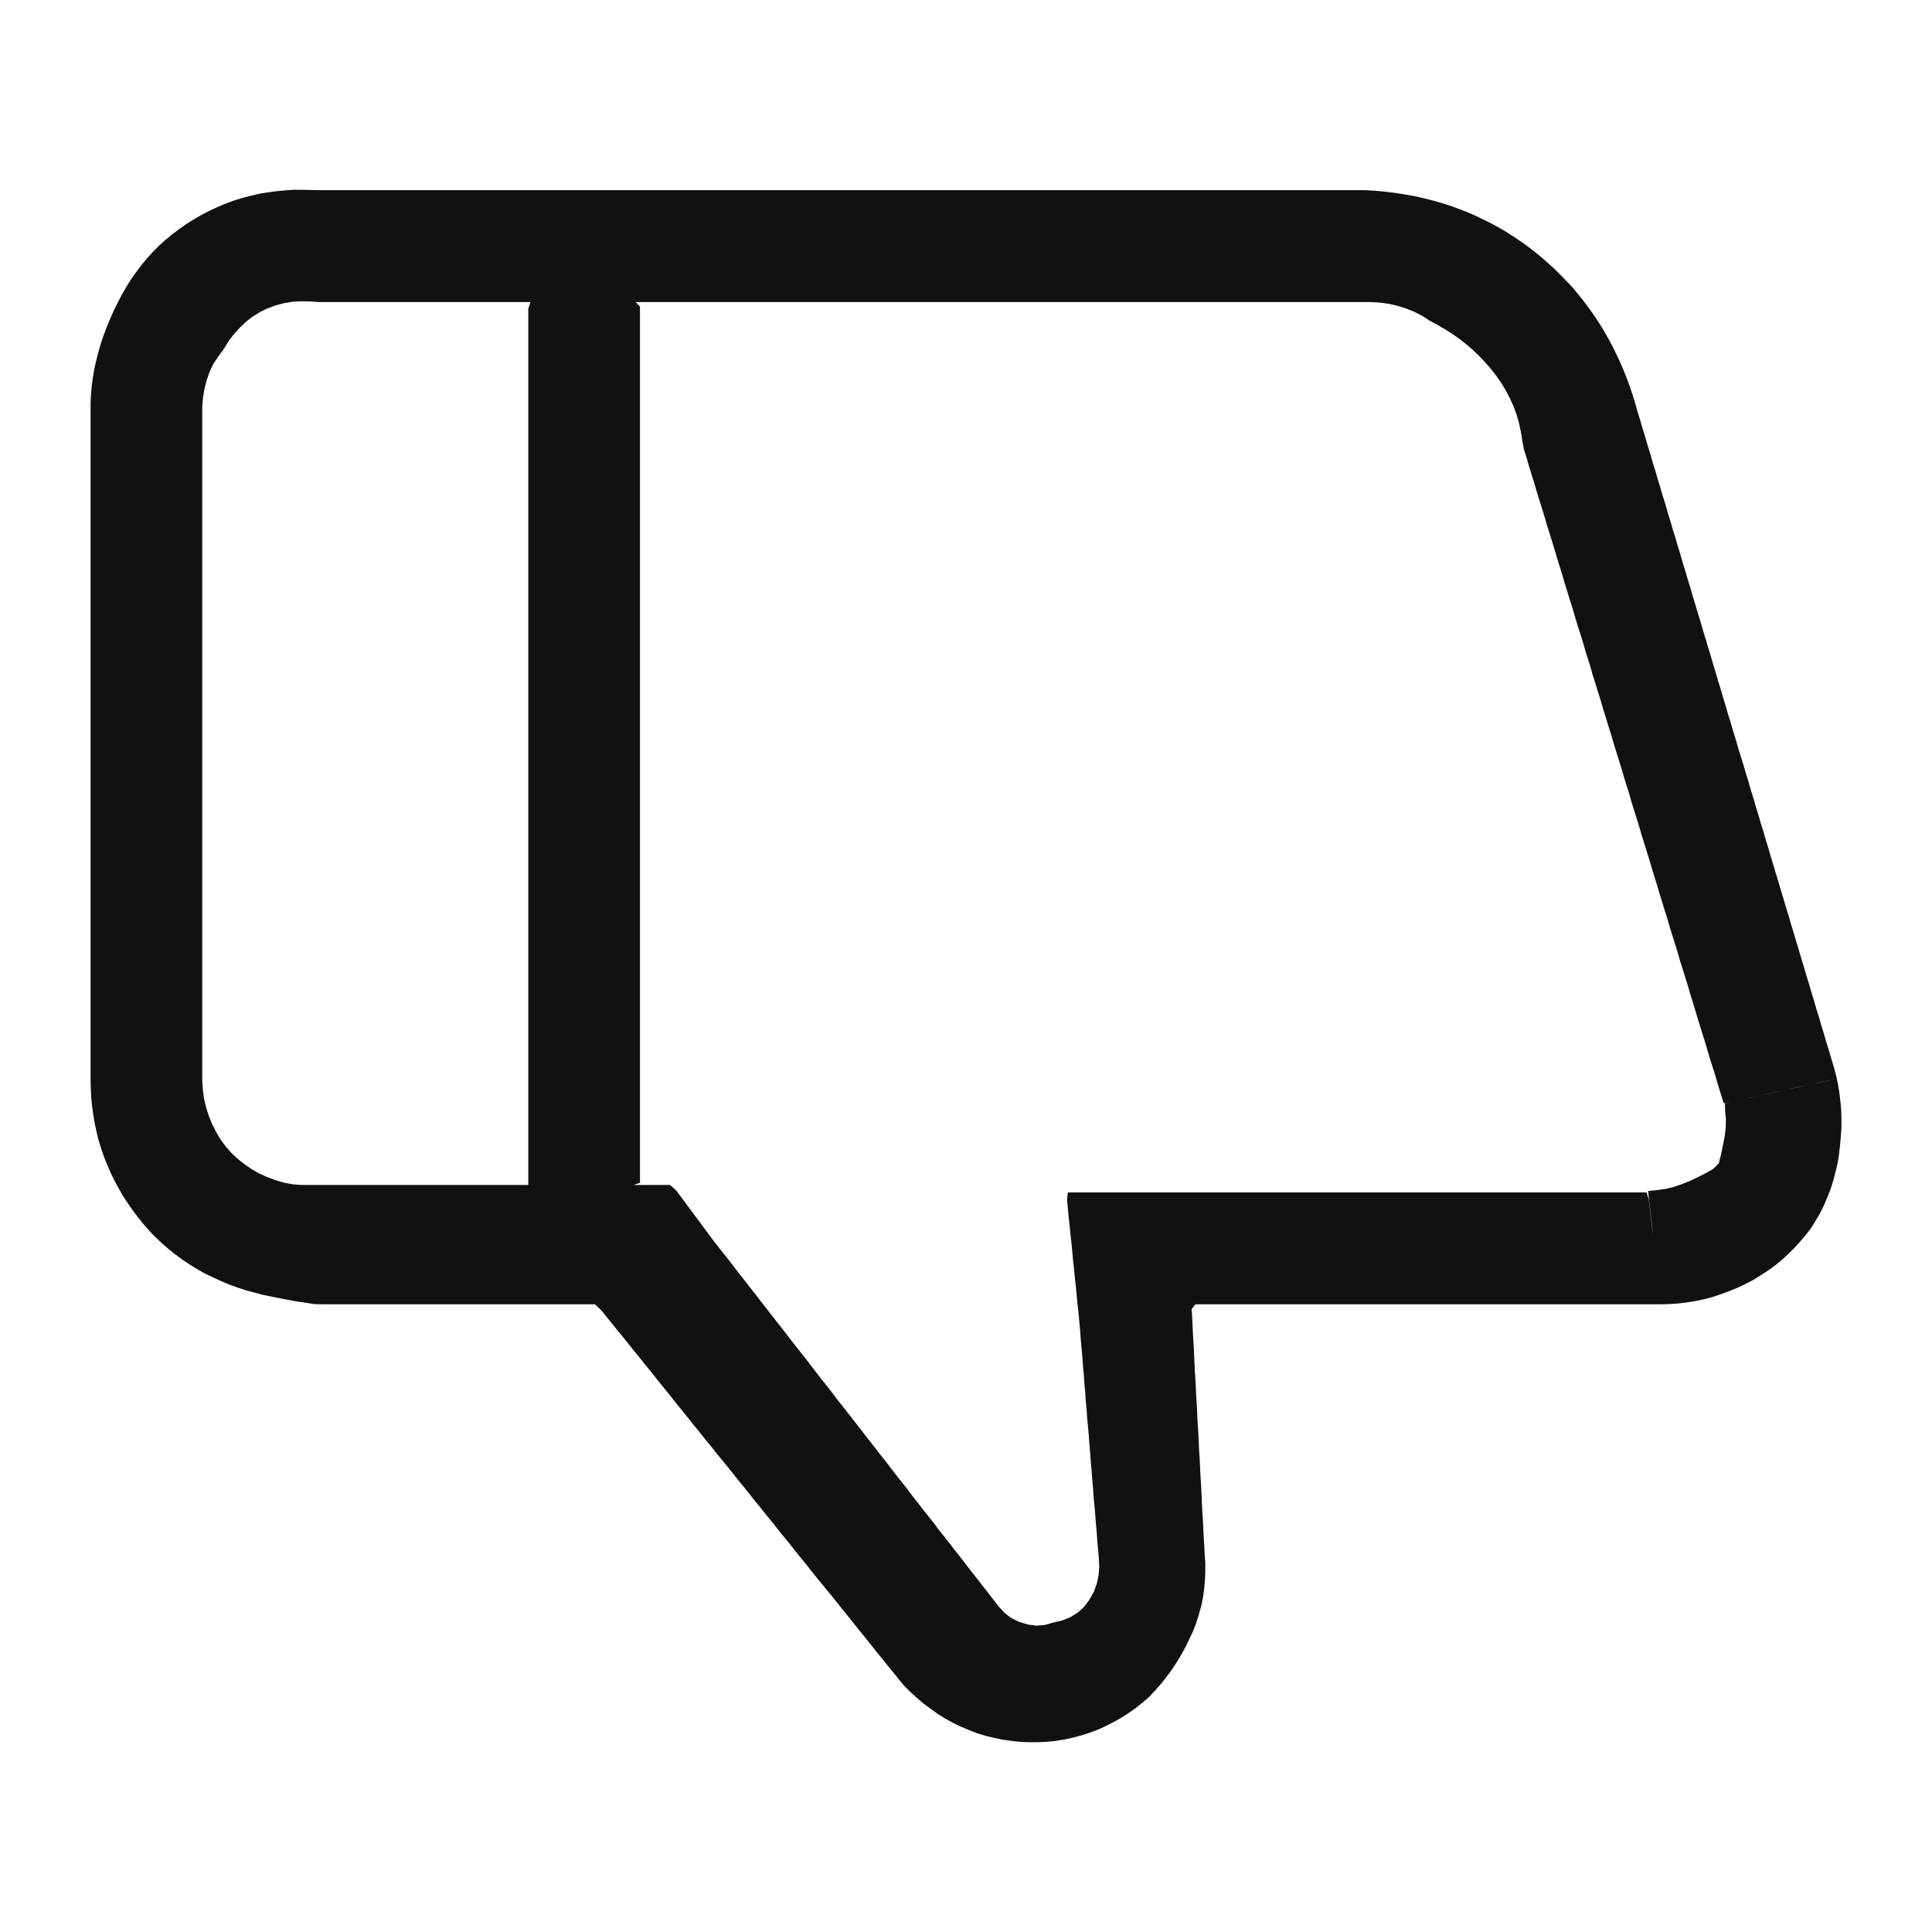
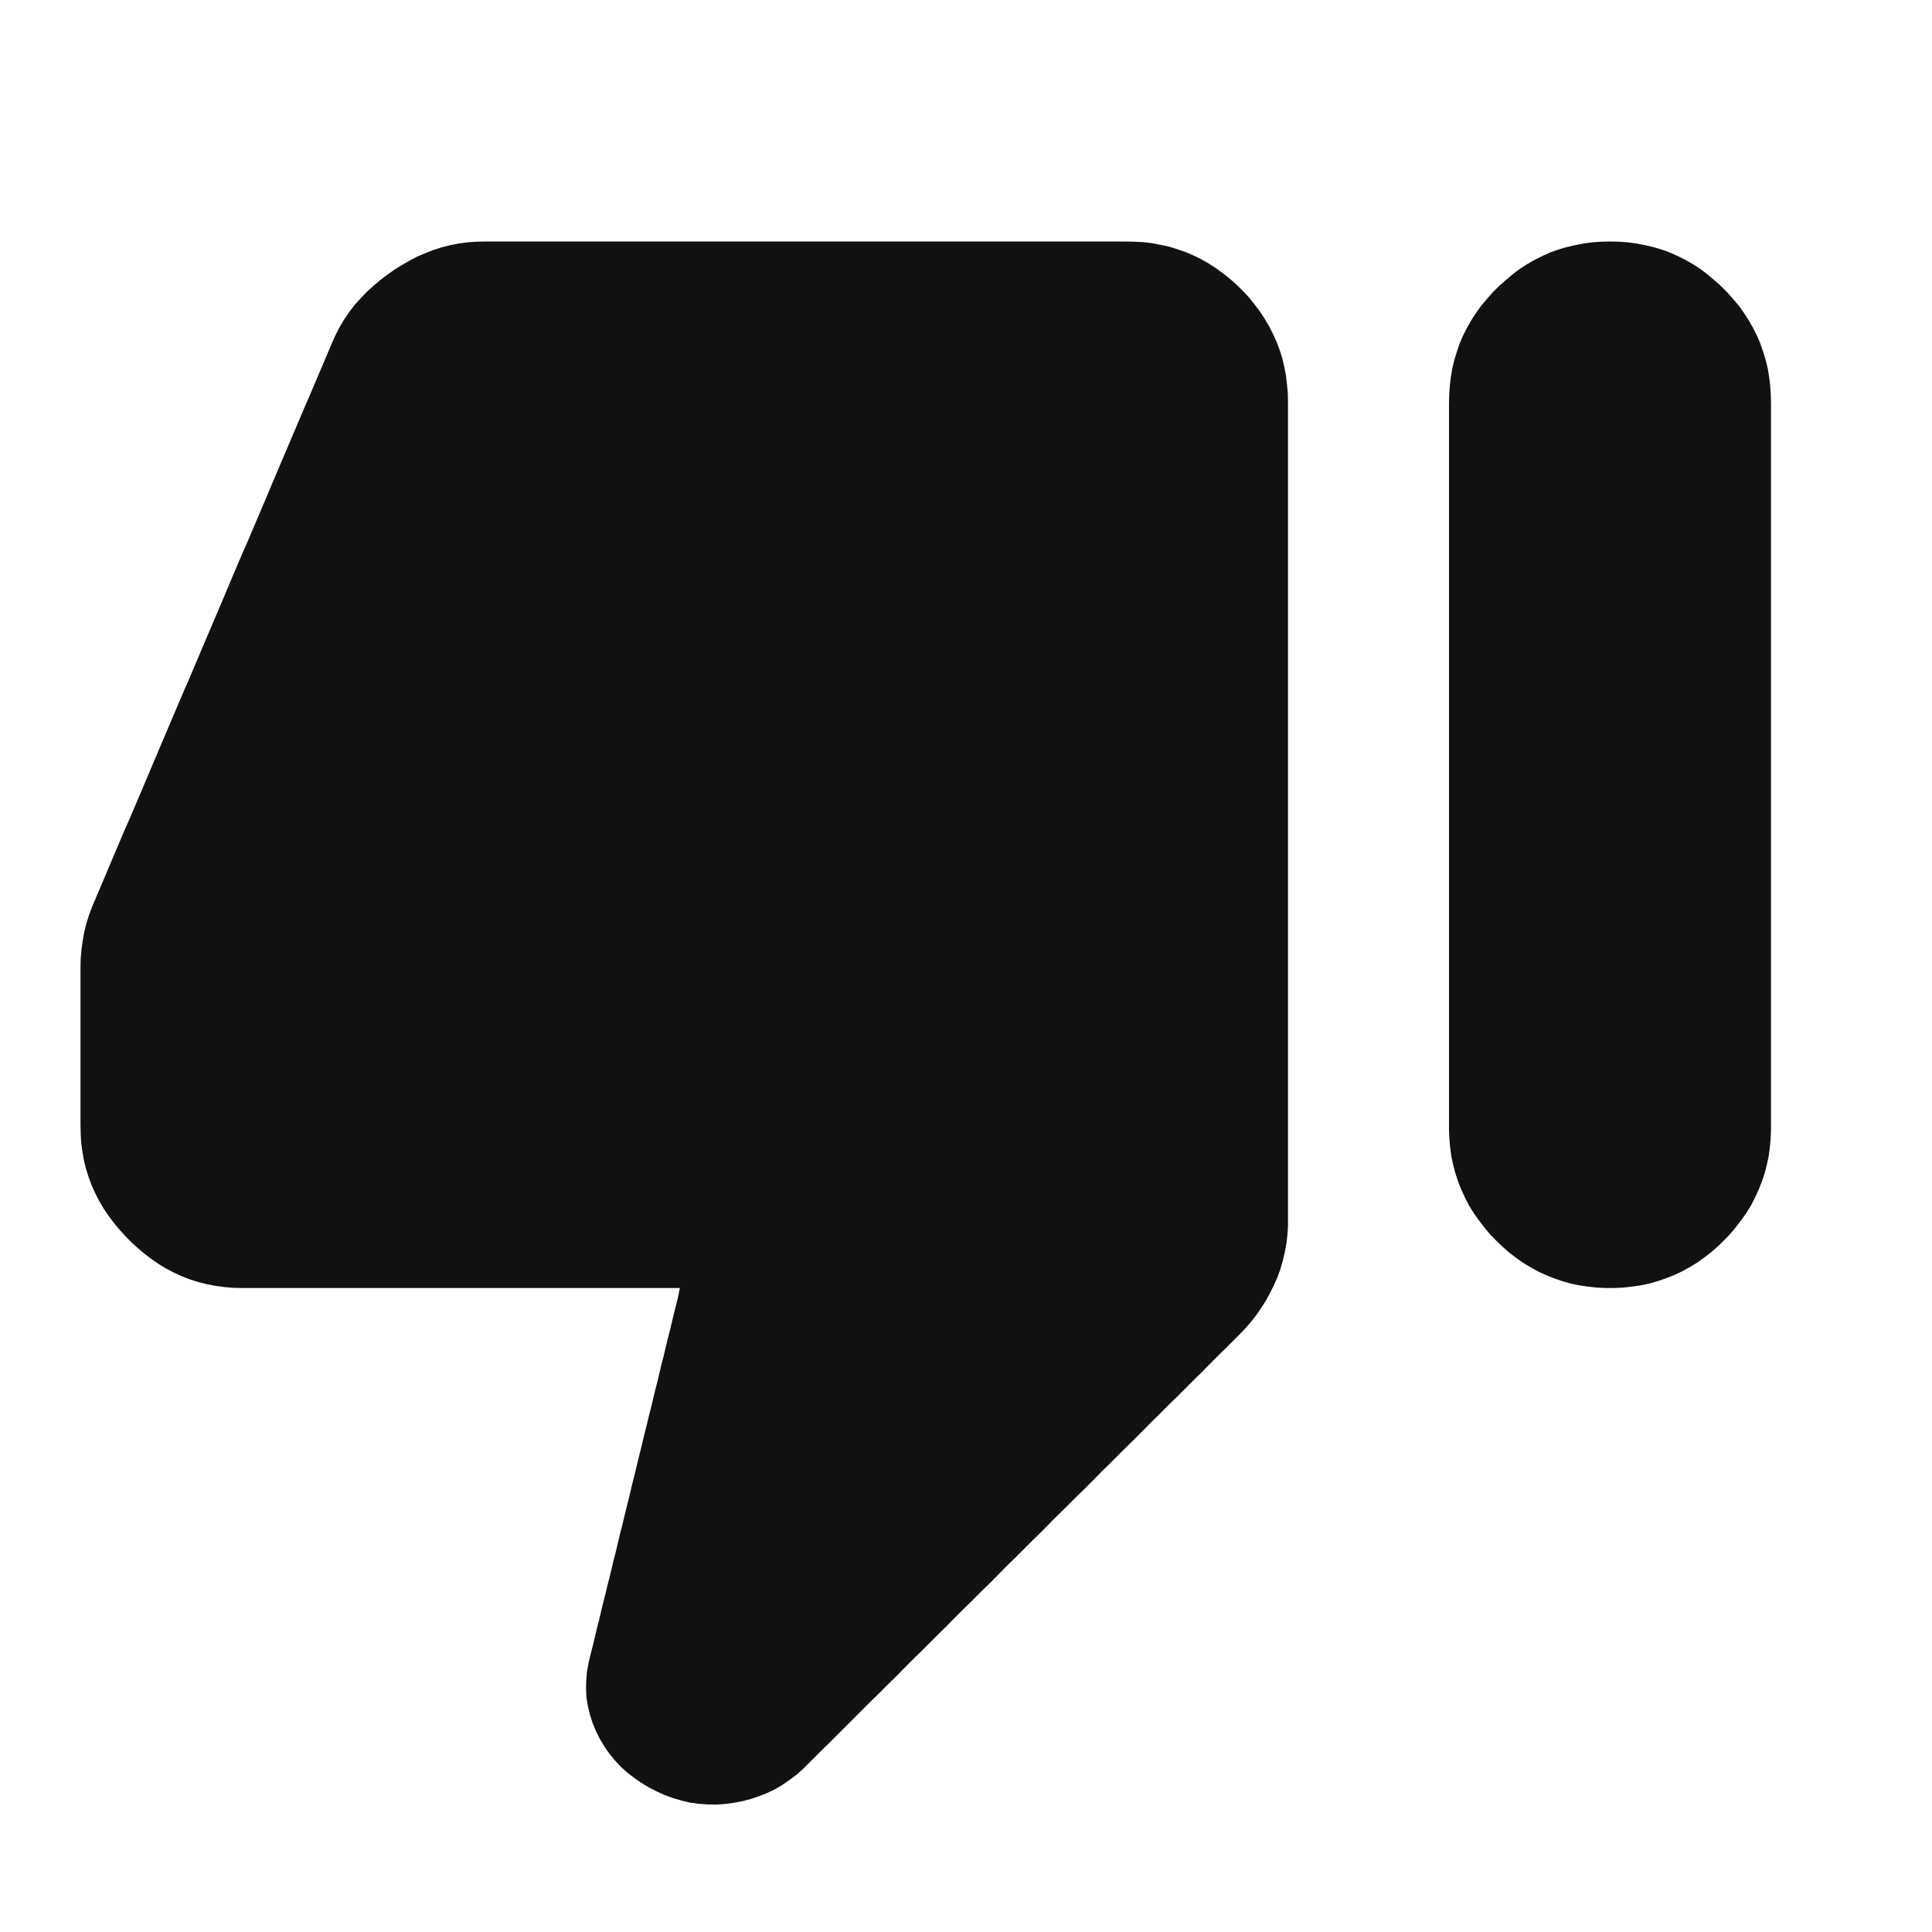
<svg xmlns="http://www.w3.org/2000/svg" width="22.0" height="22.0" viewBox="0 0 960.0 960.0">
-   <path d="M825.4 648.1L824.9 643.8L824.4 639.4L823.9 635.1L823.4 630.8L822.9 626.5L822.4 622.1L821.9 617.8L821.4 613.5L820.9 609.1L820.4 604.8L819.9 600.5L819.4 596.2L818.9 591.8L823.0 591.4L827.4 590.8L831.6 589.8L835.7 588.4L839.9 586.7L843.9 584.8L847.8 582.8L851.5 580.7L854.1 577.9L855.1 573.9L856.0 569.7L856.9 565.1L857.5 560.6L857.6 556.3L857.2 551.9L857.1 548.2L861.4 547.2L865.6 546.3L869.9 545.4L874.2 544.4L878.4 543.5L882.7 542.6L886.9 541.6L891.2 540.7L895.4 539.8L899.7 538.8L903.9 537.9L908.2 537.0L911.7 536.2L907.5 537.1L903.2 538.0L899.0 539.0L894.7 539.9L890.5 540.8L886.2 541.8L882.0 542.7L877.7 543.6L873.4 544.6L869.2 545.5L864.9 546.5L860.7 547.4L856.5 548.2L855.2 544.0L853.9 539.9L852.7 535.7L851.4 531.5L850.1 527.4L848.8 523.2L847.6 519.0L846.3 514.9L845.0 510.7L843.7 506.5L842.5 502.4L841.2 498.2L839.9 494.0L838.7 489.9L837.4 485.7L836.1 481.5L834.8 477.4L833.6 473.2L832.3 469.0L831.0 464.9L829.7 460.7L828.5 456.5L827.2 452.4L825.9 448.2L824.6 444.0L823.4 439.9L822.1 435.7L820.8 431.5L819.6 427.4L818.3 423.2L817.0 419.0L815.7 414.9L814.5 410.7L813.2 406.5L811.9 402.4L810.6 398.2L809.4 394.0L808.1 389.9L806.8 385.7L805.6 381.5L804.3 377.4L803.0 373.2L801.7 369.0L800.5 364.9L799.2 360.7L797.9 356.5L796.6 352.3L795.4 348.2L794.1 344.0L792.8 339.8L791.5 335.7L790.3 331.5L789.0 327.3L787.7 323.2L786.5 319.0L785.2 314.8L783.9 310.7L782.6 306.5L781.4 302.3L780.1 298.2L778.8 294.0L777.5 289.8L776.3 285.7L775.0 281.5L773.7 277.3L772.5 273.2L771.2 269.0L769.9 264.8L768.6 260.7L767.4 256.5L766.1 252.3L764.8 248.2L763.5 244.0L762.3 239.8L761.0 235.7L759.7 231.5L758.5 227.3L757.2 223.2L756.4 218.9L755.7 214.5L754.8 210.3L753.6 206.1L752.1 202.0L750.3 198.0L748.3 194.2L746.1 190.5L743.6 186.9L740.9 183.4L738.0 180.1L735.0 176.9L731.9 173.9L728.6 171.1L725.2 168.4L721.6 165.9L718.0 163.6L714.2 161.4L710.3 159.3L706.6 156.9L702.7 154.9L698.7 153.3L694.5 152.0L690.3 151.0L686.0 150.4L681.6 150.1L677.2 150.1L672.9 150.1L668.5 150.1L664.2 150.1L659.8 150.1L655.4 150.1L651.1 150.1L646.7 150.1L642.4 150.1L638.0 150.1L633.7 150.1L629.3 150.1L624.9 150.1L620.6 150.1L616.2 150.1L611.9 150.1L607.5 150.1L603.2 150.1L598.8 150.1L594.4 150.1L590.1 150.1L585.7 150.1L581.4 150.1L577.0 150.1L572.7 150.1L568.3 150.1L563.9 150.1L559.6 150.1L555.2 150.1L550.9 150.1L546.5 150.1L542.2 150.1L537.8 150.1L533.4 150.1L529.1 150.1L524.7 150.1L520.4 150.1L516.0 150.1L511.6 150.1L507.3 150.1L502.9 150.1L498.6 150.1L494.2 150.1L489.9 150.1L485.5 150.1L481.1 150.1L476.8 150.1L472.4 150.1L468.1 150.1L463.7 150.1L459.4 150.1L455.0 150.1L450.6 150.1L446.3 150.1L441.9 150.1L437.6 150.1L433.2 150.1L428.9 150.1L424.5 150.1L420.1 150.1L415.8 150.1L411.4 150.1L407.1 150.1L402.7 150.1L398.4 150.1L394.0 150.1L389.6 150.1L385.3 150.1L380.9 150.1L376.6 150.1L372.2 150.1L367.9 150.1L363.5 150.1L359.1 150.1L354.8 150.1L350.4 150.1L346.1 150.1L341.7 150.1L337.4 150.1L333.0 150.1L328.6 150.1L324.3 150.1L319.9 150.1L315.6 150.1L311.2 150.1L306.8 150.1L302.5 150.1L298.1 150.1L293.8 150.1L289.4 150.1L285.1 150.1L280.7 150.1L276.3 150.1L272.0 150.1L267.6 150.1L263.3 150.1L258.9 150.1L254.6 150.1L250.2 150.1L245.8 150.1L241.5 150.1L237.1 150.1L232.8 150.1L228.4 150.1L224.1 150.1L219.7 150.1L215.3 150.1L211.0 150.1L206.6 150.1L202.3 150.1L197.9 150.1L193.6 150.1L189.2 150.1L184.8 150.1L180.5 150.1L176.1 150.1L171.8 150.1L167.4 150.1L163.1 150.1L158.7 150.1L154.3 149.8L150.0 149.7L145.6 149.9L141.3 150.6L137.1 151.7L133.0 153.2L129.1 155.1L125.4 157.4L122.0 160.1L118.8 163.2L116.0 166.3L113.4 169.8L111.1 173.6L108.5 177.1L106.0 180.8L104.2 184.6L102.7 188.9L101.6 193.2L100.9 197.4L100.5 201.8L100.5 206.1L100.5 210.4L100.5 214.8L100.5 219.2L100.5 223.5L100.5 227.9L100.5 232.2L100.5 236.6L100.5 240.9L100.5 245.3L100.5 249.7L100.5 254.0L100.5 258.4L100.5 262.7L100.5 267.1L100.5 271.4L100.5 275.8L100.5 280.2L100.5 284.5L100.5 288.9L100.5 293.2L100.5 297.6L100.5 301.9L100.5 306.3L100.5 310.7L100.5 315.0L100.5 319.4L100.5 323.7L100.5 328.1L100.5 332.4L100.5 336.8L100.5 341.2L100.5 345.5L100.5 349.9L100.5 354.2L100.5 358.6L100.5 362.9L100.5 367.3L100.5 371.7L100.5 376.0L100.5 380.4L100.5 384.7L100.5 389.1L100.5 393.5L100.5 397.8L100.5 402.2L100.5 406.5L100.5 410.9L100.5 415.2L100.5 419.6L100.5 424.0L100.5 428.3L100.5 432.7L100.5 437.0L100.5 441.4L100.5 445.7L100.5 450.1L100.5 454.5L100.5 458.8L100.5 463.2L100.5 467.5L100.5 471.9L100.5 476.2L100.5 480.6L100.5 485.0L100.5 489.3L100.5 493.7L100.5 498.0L100.5 502.4L100.5 506.7L100.5 511.1L100.5 515.5L100.5 519.8L100.5 524.2L100.5 528.5L100.5 532.9L100.5 537.3L100.8 541.6L101.4 546.0L102.4 550.2L103.7 554.3L105.3 558.3L107.3 562.3L109.5 566.1L112.1 569.6L115.0 572.9L118.1 575.8L121.5 578.5L125.1 581.0L129.0 583.2L133.1 585.0L137.1 586.5L141.3 587.7L145.6 588.5L149.9 588.8L154.3 588.8L158.6 588.8L163.0 588.8L167.3 588.8L171.7 588.8L176.0 588.8L180.4 588.8L184.8 588.8L189.1 588.8L193.5 588.8L197.8 588.8L202.2 588.8L206.5 588.8L210.9 588.8L215.3 588.8L219.6 588.8L224.0 588.8L228.3 588.8L232.7 588.8L237.1 588.8L241.4 588.8L245.8 588.8L250.1 588.8L254.5 588.8L258.8 588.8L263.2 588.8L267.6 588.8L271.9 588.8L276.3 588.8L280.6 588.8L285.0 588.8L289.3 588.8L293.7 588.8L298.1 588.8L302.4 588.8L306.8 588.8L311.1 588.8L315.5 588.8L319.8 588.8L324.2 588.8L328.6 588.8L332.9 588.8L335.9 591.4L338.5 594.9L341.1 598.4L343.7 601.9L346.3 605.4L348.9 608.9L351.5 612.4L354.1 615.9L356.8 619.4L359.5 622.8L362.2 626.2L364.9 629.7L367.5 633.1L370.2 636.5L372.9 640.0L375.6 643.4L378.2 646.8L380.9 650.3L383.6 653.7L386.3 657.2L389.0 660.6L391.6 664.0L394.3 667.5L397.0 670.9L399.7 674.3L402.4 677.8L405.0 681.2L407.7 684.7L410.4 688.1L413.1 691.5L415.7 695.0L418.4 698.4L421.1 701.8L423.8 705.3L426.5 708.7L429.1 712.1L431.8 715.6L434.5 719.0L437.2 722.5L439.9 725.9L442.5 729.3L445.2 732.8L447.9 736.2L450.6 739.6L453.2 743.1L455.9 746.5L458.6 750.0L461.3 753.4L464.0 756.8L466.6 760.3L469.3 763.7L472.0 767.1L474.7 770.6L477.4 774.0L480.0 777.4L482.7 780.9L485.4 784.3L488.1 787.8L490.8 791.2L493.4 794.6L496.1 798.1L499.1 801.4L502.5 804.0L506.4 805.9L510.7 807.2L515.0 807.8L519.3 807.4L523.5 806.2L527.8 805.2L531.8 803.6L535.5 801.3L538.7 798.4L541.3 794.9L543.5 791.0L545.0 786.9L545.9 782.7L546.2 778.5L546.0 774.0L545.6 769.6L545.2 765.3L544.9 760.9L544.5 756.6L544.2 752.2L543.8 747.9L543.4 743.6L543.1 739.2L542.7 734.9L542.4 730.5L542.0 726.2L541.7 721.8L541.3 717.5L541.0 713.1L540.6 708.8L540.2 704.5L539.9 700.1L539.5 695.8L539.2 691.4L538.8 687.1L538.5 682.7L538.1 678.4L537.8 674.1L537.4 669.7L537.0 665.4L536.7 661.0L536.3 656.7L535.9 652.4L535.4 648.0L535.0 643.7L534.6 639.4L534.1 635.0L533.7 630.7L533.2 626.3L532.8 622.0L532.4 617.7L531.9 613.3L531.5 609.0L531.0 604.7L530.6 600.3L530.2 596.0L530.6 592.5L535.0 592.5L539.4 592.5L543.7 592.5L548.1 592.5L552.4 592.5L556.8 592.5L561.1 592.5L565.5 592.5L569.9 592.5L574.2 592.5L578.6 592.5L582.9 592.5L587.3 592.5L591.6 592.5L596.0 592.5L600.4 592.5L604.7 592.5L609.1 592.5L613.4 592.5L617.8 592.5L622.1 592.5L626.5 592.5L630.9 592.5L635.2 592.5L639.6 592.5L643.9 592.5L648.3 592.5L652.6 592.5L657.0 592.5L661.4 592.5L665.7 592.5L670.1 592.5L674.4 592.5L678.8 592.5L683.2 592.5L687.5 592.5L691.9 592.5L696.2 592.5L700.6 592.5L704.9 592.5L709.3 592.5L713.7 592.5L718.0 592.5L722.4 592.5L726.7 592.5L731.1 592.5L735.4 592.5L739.8 592.5L744.2 592.5L748.5 592.5L752.9 592.5L757.2 592.5L761.6 592.5L765.9 592.5L770.3 592.5L774.7 592.5L779.0 592.5L783.4 592.5L787.7 592.5L792.1 592.5L796.4 592.5L800.8 592.5L805.2 592.5L809.5 592.5L813.9 592.5L818.2 592.5L819.3 596.2L819.8 600.5L820.3 604.8L820.8 609.1L821.4 613.5L821.9 617.8L822.4 622.1L822.9 626.5L823.4 630.8L823.9 635.1L824.4 639.4L824.9 643.8L825.4 648.1ZM598.6 772.4L598.9 776.8L598.9 781.1L598.7 785.5L598.3 789.8L597.7 794.1L596.8 798.4L595.6 802.6L594.3 806.7L592.7 810.8L590.8 814.8L588.9 818.7L586.8 822.5L584.5 826.3L582.1 829.9L579.5 833.4L576.8 836.8L573.9 840.1L570.9 843.3L567.5 846.2L564.1 848.9L560.5 851.4L556.9 853.7L553.1 855.8L549.2 857.8L545.2 859.6L541.1 861.1L537.0 862.4L532.8 863.5L528.5 864.4L524.2 865.1L519.9 865.5L515.6 865.7L511.1 865.7L506.7 865.5L502.3 865.0L498.0 864.4L493.8 863.5L489.6 862.5L485.4 861.2L481.3 859.6L477.3 857.9L473.4 856.0L469.6 853.9L465.9 851.6L462.3 849.0L458.9 846.5L455.6 843.7L452.3 840.7L449.2 837.6L446.4 834.2L443.7 830.8L440.9 827.4L438.2 824.0L435.4 820.6L432.7 817.2L430.0 813.8L427.2 810.4L424.5 807.0L421.8 803.6L419.0 800.2L416.3 796.8L413.6 793.4L410.8 790.0L408.1 786.7L405.3 783.3L402.6 779.9L399.9 776.5L397.1 773.1L394.4 769.7L391.7 766.3L388.9 762.9L386.2 759.5L383.5 756.1L380.7 752.7L378.0 749.3L375.2 745.9L372.5 742.5L369.8 739.1L367.0 735.7L364.3 732.3L361.6 728.9L358.8 725.5L356.1 722.2L353.4 718.8L350.6 715.4L347.9 712.0L345.1 708.6L342.4 705.2L339.7 701.8L336.9 698.4L334.2 695.0L331.5 691.6L328.7 688.2L326.0 684.8L323.3 681.4L320.5 678.0L317.8 674.6L315.0 671.2L312.3 667.8L309.6 664.4L306.8 661.0L304.1 657.7L301.4 654.3L298.6 650.9L295.6 648.1L291.2 648.1L286.9 648.1L282.5 648.1L278.1 648.1L273.8 648.1L269.4 648.1L265.1 648.1L260.7 648.1L256.3 648.1L252.0 648.1L247.6 648.1L243.3 648.1L238.9 648.1L234.5 648.1L230.2 648.1L225.8 648.1L221.5 648.1L217.1 648.1L212.7 648.1L208.4 648.1L204.0 648.1L199.7 648.1L195.3 648.1L190.9 648.1L186.6 648.1L182.2 648.1L177.9 648.1L173.5 648.1L169.1 648.1L164.8 648.1L160.4 648.1L156.1 648.0L151.8 647.3L147.5 646.7L143.2 645.9L138.9 645.1L134.6 644.2L130.3 643.3L126.1 642.2L122.0 641.1L117.8 639.7L113.7 638.2L109.7 636.5L105.8 634.7L101.8 632.8L97.9 630.6L94.2 628.3L90.6 625.9L87.1 623.3L83.7 620.6L80.4 617.7L77.2 614.7L74.2 611.6L71.3 608.3L68.6 604.9L66.0 601.5L63.5 597.9L61.1 594.2L58.9 590.4L56.8 586.5L54.9 582.6L53.2 578.6L51.6 574.6L50.2 570.5L48.9 566.3L47.9 562.1L47.0 557.8L46.3 553.5L45.7 549.2L45.3 544.9L45.1 540.5L45.0 536.1L45.0 531.7L45.0 527.3L45.0 523.0L45.0 518.6L45.0 514.3L45.0 509.9L45.0 505.5L45.0 501.2L45.0 496.8L45.0 492.5L45.0 488.1L45.0 483.7L45.0 479.4L45.0 475.0L45.0 470.7L45.0 466.3L45.0 461.9L45.0 457.6L45.0 453.2L45.0 448.9L45.0 444.5L45.0 440.1L45.0 435.8L45.0 431.4L45.0 427.1L45.0 422.7L45.0 418.3L45.0 414.0L45.0 409.6L45.0 405.3L45.0 400.9L45.0 396.5L45.0 392.2L45.0 387.8L45.0 383.5L45.0 379.1L45.0 374.7L45.0 370.4L45.0 366.0L45.0 361.7L45.0 357.3L45.0 352.9L45.0 348.6L45.0 344.2L45.0 339.9L45.0 335.5L45.0 331.1L45.0 326.8L45.0 322.4L45.0 318.1L45.0 313.7L45.0 309.3L45.0 305.0L45.0 300.6L45.0 296.2L45.0 291.9L45.0 287.5L45.0 283.2L45.0 278.8L45.0 274.4L45.0 270.1L45.0 265.7L45.0 261.4L45.0 257.0L45.0 252.6L45.0 248.3L45.0 243.9L45.0 239.6L45.0 235.2L45.0 230.8L45.0 226.5L45.0 222.1L45.0 217.8L45.0 213.4L45.0 209.0L45.0 204.7L45.0 200.3L45.2 196.0L45.6 191.6L46.2 187.3L46.9 183.1L47.9 178.8L49.0 174.5L50.2 170.4L51.6 166.3L53.2 162.1L54.8 158.2L56.6 154.2L58.5 150.3L60.6 146.3L62.8 142.5L65.1 138.8L67.6 135.3L70.2 131.8L73.0 128.4L75.9 125.2L79.0 122.1L82.2 119.2L85.6 116.4L89.1 113.8L92.6 111.3L96.3 109.0L100.1 106.8L104.0 104.8L108.0 102.9L112.0 101.2L116.1 99.7L120.2 98.4L124.5 97.3L128.7 96.3L133.0 95.6L137.3 95.0L141.7 94.6L146.0 94.3L150.3 94.3L154.7 94.4L159.1 94.5L163.5 94.5L167.8 94.5L172.2 94.5L176.6 94.5L180.9 94.5L185.3 94.5L189.6 94.5L194.0 94.5L198.4 94.5L202.7 94.5L207.1 94.5L211.4 94.5L215.8 94.5L220.2 94.5L224.5 94.5L228.9 94.5L233.2 94.5L237.6 94.5L242.0 94.5L246.3 94.5L250.7 94.5L255.0 94.5L259.4 94.5L263.8 94.5L268.1 94.5L272.5 94.5L276.8 94.5L281.2 94.5L285.6 94.5L289.9 94.5L294.3 94.5L298.7 94.5L303.0 94.5L307.4 94.5L311.7 94.5L316.1 94.5L320.5 94.5L324.8 94.5L329.2 94.5L333.5 94.5L337.9 94.5L342.3 94.5L346.6 94.5L351.0 94.5L355.3 94.5L359.7 94.5L364.1 94.5L368.4 94.5L372.8 94.5L377.1 94.5L381.5 94.5L385.9 94.5L390.2 94.5L394.6 94.5L398.9 94.5L403.3 94.5L407.7 94.5L412.0 94.5L416.4 94.5L420.7 94.5L425.1 94.5L429.5 94.5L433.8 94.5L438.2 94.5L442.5 94.5L446.9 94.5L451.3 94.5L455.6 94.5L460.0 94.5L464.3 94.5L468.7 94.5L473.1 94.5L477.4 94.5L481.8 94.5L486.1 94.5L490.5 94.5L494.9 94.5L499.2 94.5L503.6 94.5L507.9 94.5L512.3 94.5L516.7 94.5L521.0 94.5L525.4 94.5L529.7 94.5L534.1 94.5L538.5 94.5L542.8 94.5L547.2 94.5L551.5 94.5L555.9 94.5L560.3 94.5L564.6 94.5L569.0 94.5L573.3 94.5L577.7 94.5L582.1 94.5L586.4 94.5L590.8 94.5L595.2 94.5L599.5 94.5L603.9 94.5L608.2 94.5L612.6 94.5L617.0 94.5L621.3 94.5L625.7 94.5L630.0 94.5L634.4 94.5L638.8 94.5L643.1 94.5L647.5 94.5L651.8 94.5L656.2 94.5L660.6 94.5L664.9 94.5L669.3 94.5L673.6 94.5L678.0 94.5L682.4 94.7L686.8 95.1L691.2 95.6L695.5 96.2L699.7 96.9L704.0 97.7L708.3 98.7L712.5 99.8L716.7 101.0L720.8 102.3L724.9 103.8L729.0 105.4L733.0 107.1L736.9 109.0L740.8 110.9L744.6 113.0L748.4 115.2L752.0 117.5L755.7 120.0L759.2 122.5L762.7 125.2L766.1 128.0L769.4 130.9L772.6 133.8L775.7 136.9L778.7 140.0L781.7 143.2L784.5 146.6L787.2 150.0L789.8 153.5L792.3 157.0L794.7 160.7L797.0 164.4L799.1 168.1L801.2 172.0L803.1 175.9L805.0 179.9L806.7 183.9L808.3 187.9L809.8 192.0L811.2 196.1L812.5 200.3L813.7 204.6L815.0 208.8L816.2 212.9L817.5 217.1L818.7 221.3L820.0 225.5L821.2 229.7L822.5 233.8L823.7 238.0L825.0 242.2L826.2 246.4L827.5 250.5L828.7 254.7L830.0 258.9L831.2 263.1L832.5 267.2L833.7 271.4L835.0 275.6L836.2 279.8L837.5 284.0L838.7 288.1L840.0 292.3L841.2 296.5L842.5 300.7L843.7 304.8L845.0 309.0L846.2 313.2L847.5 317.4L848.7 321.5L850.0 325.7L851.2 329.9L852.5 334.1L853.7 338.3L855.0 342.4L856.2 346.6L857.5 350.8L858.7 355.0L860.0 359.1L861.2 363.3L862.5 367.5L863.7 371.7L865.0 375.9L866.3 380.0L867.5 384.2L868.8 388.4L870.0 392.6L871.3 396.7L872.5 400.9L873.8 405.1L875.0 409.3L876.3 413.4L877.5 417.6L878.8 421.8L880.0 426.0L881.3 430.2L882.5 434.3L883.8 438.5L885.0 442.7L886.3 446.9L887.5 451.0L888.8 455.2L890.0 459.4L891.3 463.6L892.5 467.7L893.8 471.9L895.0 476.1L896.3 480.3L897.5 484.5L898.8 488.6L900.0 492.8L901.3 497.0L902.5 501.2L903.8 505.3L905.0 509.5L906.3 513.7L907.5 517.9L908.8 522.1L910.0 526.2L911.3 530.4L912.4 534.6L913.3 538.9L914.0 543.1L914.5 547.5L914.9 551.9L915.0 556.2L915.0 560.5L914.7 564.8L914.3 569.2L913.8 573.7L913.1 578.0L912.1 582.2L911.0 586.4L909.7 590.6L908.1 594.7L906.4 598.7L904.5 602.6L902.3 606.4L900.0 610.1L897.3 613.6L894.5 616.9L891.6 620.1L888.5 623.2L885.3 626.1L881.9 628.9L878.4 631.4L874.7 633.8L871.0 636.1L867.1 638.1L863.1 640.0L859.1 641.6L855.0 643.1L850.9 644.5L846.7 645.6L842.4 646.5L838.1 647.2L833.8 647.7L829.4 648.0L825.1 648.1L820.7 648.1L816.3 648.1L812.0 648.1L807.6 648.1L803.3 648.1L798.9 648.1L794.5 648.1L790.2 648.1L785.8 648.1L781.5 648.1L777.1 648.1L772.7 648.1L768.4 648.1L764.0 648.1L759.7 648.1L755.3 648.1L750.9 648.1L746.6 648.1L742.2 648.1L737.9 648.1L733.5 648.1L729.1 648.1L724.8 648.1L720.4 648.1L716.1 648.1L711.7 648.1L707.3 648.1L703.0 648.1L698.6 648.1L694.3 648.1L689.9 648.1L685.5 648.1L681.2 648.1L676.8 648.1L672.5 648.1L668.1 648.1L663.7 648.1L659.4 648.1L655.0 648.1L650.7 648.1L646.3 648.1L641.9 648.1L637.6 648.1L633.2 648.1L628.9 648.1L624.5 648.1L620.1 648.1L615.8 648.1L611.4 648.1L607.1 648.1L602.7 648.1L598.3 648.1L594.0 648.1L592.1 650.5L592.4 654.8L592.6 659.2L592.8 663.5L593.1 667.9L593.3 672.3L593.5 676.6L593.7 681.0L594.0 685.3L594.2 689.7L594.4 694.0L594.7 698.4L594.9 702.7L595.1 707.1L595.4 711.4L595.6 715.8L595.8 720.2L596.1 724.5L596.3 728.9L596.5 733.2L596.8 737.6L597.0 741.9L597.2 746.3L597.4 750.6L597.7 755.0L597.9 759.3L598.1 763.7L598.4 768.0L598.6 772.4ZM262.5 588.8L266.9 588.8L271.2 588.8L275.6 588.8L279.9 588.8L284.3 588.8L288.6 588.8L293.0 588.8L297.3 588.8L301.7 588.8L306.0 588.8L310.4 588.8L314.8 588.8L318.0 587.7L318.0 583.3L318.0 579.0L318.0 574.6L318.0 570.3L318.0 565.9L318.0 561.6L318.0 557.2L318.0 552.9L318.0 548.5L318.0 544.2L318.0 539.8L318.0 535.4L318.0 531.1L318.0 526.7L318.0 522.4L318.0 518.0L318.0 513.7L318.0 509.3L318.0 505.0L318.0 500.6L318.0 496.3L318.0 491.9L318.0 487.5L318.0 483.2L318.0 478.8L318.0 474.5L318.0 470.1L318.0 465.8L318.0 461.4L318.0 457.1L318.0 452.7L318.0 448.4L318.0 444.0L318.0 439.7L318.0 435.3L318.0 430.9L318.0 426.6L318.0 422.2L318.0 417.9L318.0 413.5L318.0 409.2L318.0 404.8L318.0 400.5L318.0 396.1L318.0 391.8L318.0 387.4L318.0 383.0L318.0 378.7L318.0 374.3L318.0 370.0L318.0 365.6L318.0 361.3L318.0 356.9L318.0 352.6L318.0 348.2L318.0 343.9L318.0 339.5L318.0 335.2L318.0 330.8L318.0 326.4L318.0 322.1L318.0 317.7L318.0 313.4L318.0 309.0L318.0 304.7L318.0 300.3L318.0 296.0L318.0 291.6L318.0 287.3L318.0 282.9L318.0 278.5L318.0 274.2L318.0 269.8L318.0 265.5L318.0 261.1L318.0 256.8L318.0 252.4L318.0 248.1L318.0 243.7L318.0 239.4L318.0 235.0L318.0 230.7L318.0 226.3L318.0 221.9L318.0 217.6L318.0 213.2L318.0 208.9L318.0 204.5L318.0 200.2L318.0 195.8L318.0 191.5L318.0 187.1L318.0 182.8L318.0 178.4L318.0 174.0L318.0 169.7L318.0 165.3L318.0 161.0L318.0 156.6L318.0 152.3L315.8 150.1L311.5 150.1L307.1 150.1L302.8 150.1L298.4 150.1L294.1 150.1L289.7 150.1L285.3 150.1L281.0 150.1L276.6 150.1L272.3 150.1L267.9 150.1L263.6 150.1L262.5 153.4L262.5 157.7L262.5 162.1L262.5 166.4L262.5 170.8L262.5 175.2L262.5 179.5L262.5 183.9L262.5 188.2L262.5 192.6L262.5 196.9L262.5 201.3L262.5 205.6L262.5 210.0L262.5 214.3L262.5 218.7L262.5 223.0L262.5 227.4L262.5 231.8L262.5 236.1L262.5 240.5L262.5 244.8L262.5 249.2L262.5 253.5L262.5 257.9L262.5 262.2L262.5 266.6L262.5 270.9L262.5 275.3L262.5 279.7L262.5 284.0L262.5 288.4L262.5 292.7L262.5 297.1L262.5 301.4L262.5 305.8L262.5 310.1L262.5 314.5L262.5 318.8L262.5 323.2L262.5 327.5L262.5 331.9L262.5 336.3L262.5 340.6L262.5 345.0L262.5 349.3L262.5 353.7L262.5 358.0L262.5 362.4L262.5 366.7L262.5 371.1L262.5 375.4L262.5 379.8L262.5 384.2L262.5 388.5L262.5 392.9L262.5 397.2L262.5 401.6L262.5 405.9L262.5 410.3L262.5 414.6L262.5 419.0L262.5 423.3L262.5 427.7L262.5 432.0L262.5 436.4L262.5 440.8L262.5 445.1L262.5 449.5L262.5 453.8L262.5 458.2L262.5 462.5L262.5 466.9L262.5 471.2L262.5 475.6L262.5 479.9L262.5 484.3L262.5 488.7L262.5 493.0L262.5 497.4L262.5 501.7L262.5 506.1L262.5 510.4L262.5 514.8L262.5 519.1L262.5 523.5L262.5 527.8L262.5 532.2L262.5 536.5L262.5 540.9L262.5 545.3L262.5 549.6L262.5 554.0L262.5 558.3L262.5 562.7L262.5 567.0L262.5 571.4L262.5 575.7L262.5 580.1L262.5 584.4L262.5 588.8Z" fill="#111111" />
+   <path d="M120.0 640.0L115.6 639.9L111.2 639.5L106.9 638.9L102.7 638.1L98.4 637.0L94.3 635.7L90.2 634.1L86.3 632.3L82.5 630.3L78.7 628.0L75.1 625.5L71.7 622.9L68.4 620.1L65.1 617.1L62.0 613.9L59.0 610.6L56.3 607.3L53.7 603.8L51.3 600.2L49.1 596.4L47.1 592.5L45.4 588.6L43.9 584.5L42.6 580.3L41.6 576.1L40.9 571.8L40.3 567.5L40.1 563.1L40.0 558.7L40.0 554.4L40.0 550.0L40.0 545.6L40.0 541.3L40.0 536.9L40.0 532.6L40.0 528.2L40.0 523.9L40.0 519.5L40.0 515.1L40.0 510.8L40.0 506.4L40.0 502.1L40.0 497.7L40.0 493.4L40.0 489.0L40.0 484.6L40.0 480.3L40.1 476.2L40.5 471.9L41.1 467.4L41.9 462.9L43.0 458.6L44.3 454.5L45.8 450.5L47.5 446.5L49.2 442.5L50.9 438.5L52.6 434.5L54.3 430.4L56.0 426.4L57.7 422.4L59.4 418.4L61.1 414.4L62.8 410.4L64.6 406.4L66.3 402.4L68.0 398.4L69.7 394.4L71.4 390.4L73.1 386.4L74.8 382.3L76.5 378.3L78.2 374.3L79.9 370.3L81.6 366.3L83.3 362.3L85.0 358.3L86.7 354.3L88.4 350.3L90.1 346.3L91.8 342.3L93.6 338.3L95.3 334.2L97.0 330.2L98.7 326.2L100.4 322.2L102.1 318.2L103.8 314.2L105.5 310.2L107.2 306.2L108.9 302.2L110.6 298.2L112.3 294.2L114.0 290.1L115.7 286.1L117.4 282.1L119.1 278.1L120.8 274.1L122.6 270.1L124.3 266.1L126.0 262.1L127.7 258.1L129.4 254.1L131.1 250.1L132.8 246.1L134.5 242.0L136.2 238.0L137.9 234.0L139.6 230.0L141.3 226.0L143.0 222.0L144.7 218.0L146.4 214.0L148.1 210.0L149.8 206.0L151.5 202.0L153.3 197.9L155.0 193.9L156.7 189.9L158.4 185.9L160.1 181.9L161.8 177.9L163.5 173.9L165.2 169.9L167.0 165.9L169.0 162.1L171.3 158.3L173.7 154.8L176.4 151.3L179.3 148.1L182.3 145.0L185.6 142.0L188.9 139.2L192.3 136.6L196.0 134.0L199.7 131.7L203.5 129.5L207.3 127.5L211.3 125.8L215.4 124.2L219.5 122.9L223.8 121.8L228.0 121.0L232.3 120.4L236.7 120.1L241.0 120.0L245.4 120.0L249.8 120.0L254.1 120.0L258.5 120.0L262.8 120.0L267.2 120.0L271.5 120.0L275.9 120.0L280.3 120.0L284.6 120.0L289.0 120.0L293.3 120.0L297.7 120.0L302.0 120.0L306.4 120.0L310.7 120.0L315.1 120.0L319.5 120.0L323.8 120.0L328.2 120.0L332.5 120.0L336.9 120.0L341.2 120.0L345.6 120.0L350.0 120.0L354.3 120.0L358.7 120.0L363.0 120.0L367.4 120.0L371.7 120.0L376.1 120.0L380.5 120.0L384.8 120.0L389.2 120.0L393.5 120.0L397.9 120.0L402.2 120.0L406.6 120.0L410.9 120.0L415.3 120.0L419.7 120.0L424.0 120.0L428.4 120.0L432.7 120.0L437.1 120.0L441.4 120.0L445.8 120.0L450.2 120.0L454.5 120.0L458.9 120.0L463.2 120.0L467.6 120.0L471.9 120.0L476.3 120.0L480.6 120.0L485.0 120.0L489.4 120.0L493.7 120.0L498.1 120.0L502.4 120.0L506.8 120.0L511.1 120.0L515.5 120.0L519.9 120.0L524.2 120.0L528.6 120.0L532.9 120.0L537.3 120.0L541.6 120.0L546.0 120.0L550.4 120.0L554.7 120.0L559.1 120.0L563.5 120.1L567.9 120.3L572.2 120.8L576.4 121.6L580.7 122.5L584.9 123.8L589.0 125.2L593.0 126.9L596.9 128.8L600.7 131.0L604.4 133.4L607.8 135.9L611.2 138.6L614.5 141.5L617.7 144.7L620.7 147.9L623.4 151.3L626.0 154.7L628.4 158.4L630.6 162.1L632.6 166.0L634.4 170.0L635.9 174.0L637.2 178.2L638.2 182.5L639.0 186.7L639.5 191.0L639.9 195.3L640.0 199.8L640.0 204.2L640.0 208.5L640.0 212.9L640.0 217.2L640.0 221.6L640.0 225.9L640.0 230.3L640.0 234.7L640.0 239.0L640.0 243.4L640.0 247.7L640.0 252.1L640.0 256.4L640.0 260.8L640.0 265.2L640.0 269.5L640.0 273.9L640.0 278.2L640.0 282.6L640.0 286.9L640.0 291.3L640.0 295.6L640.0 300.0L640.0 304.4L640.0 308.7L640.0 313.1L640.0 317.4L640.0 321.8L640.0 326.1L640.0 330.5L640.0 334.9L640.0 339.2L640.0 343.6L640.0 347.9L640.0 352.3L640.0 356.6L640.0 361.0L640.0 365.4L640.0 369.7L640.0 374.1L640.0 378.4L640.0 382.8L640.0 387.1L640.0 391.5L640.0 395.8L640.0 400.2L640.0 404.6L640.0 408.9L640.0 413.3L640.0 417.6L640.0 422.0L640.0 426.3L640.0 430.7L640.0 435.1L640.0 439.4L640.0 443.8L640.0 448.1L640.0 452.5L640.0 456.8L640.0 461.2L640.0 465.5L640.0 469.9L640.0 474.3L640.0 478.6L640.0 483.0L640.0 487.3L640.0 491.7L640.0 496.0L640.0 500.4L640.0 504.8L640.0 509.1L640.0 513.5L640.0 517.8L640.0 522.2L640.0 526.5L640.0 530.9L640.0 535.3L640.0 539.6L640.0 544.0L640.0 548.3L640.0 552.7L640.0 557.0L640.0 561.4L640.0 565.7L640.0 570.1L640.0 574.5L640.0 578.8L640.0 583.2L640.0 587.5L640.0 591.9L640.0 596.2L640.0 600.6L640.0 605.0L640.0 609.3L639.7 613.7L639.2 618.0L638.4 622.3L637.4 626.5L636.2 630.7L634.7 634.8L632.9 638.8L630.9 642.8L628.8 646.6L626.5 650.2L624.0 653.8L621.3 657.2L618.4 660.5L615.4 663.6L612.3 666.7L609.2 669.8L606.1 672.8L603.0 675.9L599.9 679.0L596.9 682.1L593.8 685.1L590.7 688.2L587.6 691.3L584.5 694.4L581.4 697.4L578.3 700.5L575.2 703.6L572.1 706.6L569.1 709.7L566.0 712.8L562.9 715.9L559.8 718.9L556.7 722.0L553.6 725.1L550.5 728.2L547.4 731.2L544.4 734.3L541.3 737.4L538.2 740.5L535.1 743.5L532.0 746.6L528.9 749.7L525.8 752.7L522.7 755.8L519.7 758.9L516.6 762.0L513.5 765.0L510.4 768.1L507.3 771.2L504.2 774.3L501.1 777.3L498.0 780.4L495.0 783.5L491.9 786.6L488.8 789.6L485.7 792.7L482.6 795.8L479.5 798.8L476.4 801.9L473.3 805.0L470.3 808.1L467.2 811.1L464.1 814.2L461.0 817.3L457.9 820.4L454.8 823.4L451.7 826.5L448.6 829.6L445.6 832.7L442.5 835.7L439.4 838.8L436.3 841.9L433.2 844.9L430.1 848.0L427.0 851.1L423.9 854.2L420.9 857.2L417.8 860.3L414.7 863.4L411.6 866.5L408.5 869.5L405.4 872.6L402.3 875.7L399.2 878.8L396.0 881.7L392.5 884.3L388.9 886.8L385.2 889.0L381.3 890.9L377.2 892.5L373.1 893.9L368.9 895.0L364.6 895.8L360.2 896.4L355.9 896.7L351.5 896.6L347.2 896.3L342.9 895.7L338.7 894.7L334.5 893.5L330.4 892.0L326.4 890.2L322.5 888.2L318.7 885.9L315.2 883.5L311.7 880.8L308.5 877.9L305.5 874.7L302.7 871.3L300.3 867.8L298.0 864.0L296.1 860.1L294.4 856.0L293.1 851.9L292.1 847.7L291.4 843.4L291.2 839.0L291.3 834.7L291.7 830.4L292.5 826.1L293.5 821.8L294.6 817.6L295.6 813.3L296.6 809.1L297.7 804.9L298.7 800.6L299.7 796.4L300.8 792.2L301.8 787.9L302.9 783.7L303.9 779.5L304.9 775.2L306.0 771.0L307.0 766.8L308.0 762.5L309.1 758.3L310.1 754.1L311.1 749.9L312.2 745.6L313.2 741.4L314.2 737.2L315.3 732.9L316.3 728.7L317.3 724.5L318.4 720.2L319.4 716.0L320.4 711.8L321.5 707.5L322.5 703.3L323.6 699.1L324.6 694.8L325.6 690.6L326.7 686.4L327.7 682.1L328.7 677.9L329.8 673.7L330.8 669.4L331.8 665.2L332.9 661.0L333.9 656.8L334.9 652.5L336.0 648.3L337.0 644.1L337.8 640.0L333.5 640.0L329.1 640.0L324.8 640.0L320.4 640.0L316.0 640.0L311.7 640.0L307.3 640.0L303.0 640.0L298.6 640.0L294.3 640.0L289.9 640.0L285.5 640.0L281.2 640.0L276.8 640.0L272.5 640.0L268.1 640.0L263.8 640.0L259.4 640.0L255.0 640.0L250.7 640.0L246.3 640.0L242.0 640.0L237.6 640.0L233.3 640.0L228.9 640.0L224.6 640.0L220.2 640.0L215.8 640.0L211.5 640.0L207.1 640.0L202.8 640.0L198.4 640.0L194.1 640.0L189.7 640.0L185.3 640.0L181.0 640.0L176.6 640.0L172.3 640.0L167.9 640.0L163.6 640.0L159.2 640.0L154.9 640.0L150.5 640.0L146.1 640.0L141.8 640.0L137.4 640.0L133.1 640.0L128.7 640.0L124.4 640.0L120.0 640.0ZM800.0 120.0L804.4 120.1L808.8 120.4L813.1 121.0L817.3 121.8L821.6 122.8L825.7 124.0L829.8 125.5L833.8 127.3L837.6 129.2L841.4 131.4L845.1 133.8L848.5 136.4L851.8 139.2L855.1 142.1L858.3 145.3L861.2 148.6L864.0 151.9L866.5 155.4L868.9 159.1L871.0 162.8L873.0 166.7L874.7 170.7L876.1 174.8L877.4 179.0L878.4 183.2L879.1 187.5L879.6 191.7L879.9 196.1L880.0 200.6L880.0 204.9L880.0 209.3L880.0 213.6L880.0 218.0L880.0 222.3L880.0 226.7L880.0 231.0L880.0 235.4L880.0 239.7L880.0 244.1L880.0 248.4L880.0 252.8L880.0 257.1L880.0 261.5L880.0 265.8L880.0 270.2L880.0 274.5L880.0 278.9L880.0 283.2L880.0 287.6L880.0 291.9L880.0 296.3L880.0 300.6L880.0 305.0L880.0 309.3L880.0 313.7L880.0 318.0L880.0 322.4L880.0 326.7L880.0 331.1L880.0 335.4L880.0 339.8L880.0 344.1L880.0 348.5L880.0 352.8L880.0 357.2L880.0 361.5L880.0 365.9L880.0 370.2L880.0 374.6L880.0 378.9L880.0 383.3L880.0 387.6L880.0 392.0L880.0 396.3L880.0 400.7L880.0 405.0L880.0 409.4L880.0 413.7L880.0 418.1L880.0 422.4L880.0 426.8L880.0 431.1L880.0 435.5L880.0 439.8L880.0 444.2L880.0 448.5L880.0 452.9L880.0 457.2L880.0 461.6L880.0 465.9L880.0 470.3L880.0 474.6L880.0 479.0L880.0 483.3L880.0 487.7L880.0 492.0L880.0 496.4L880.0 500.7L880.0 505.1L880.0 509.4L880.0 513.8L880.0 518.1L880.0 522.5L880.0 526.8L880.0 531.2L880.0 535.5L880.0 539.9L880.0 544.2L880.0 548.6L880.0 552.9L880.0 557.3L880.0 561.7L879.8 566.1L879.4 570.4L878.8 574.7L877.9 578.9L876.8 583.1L875.4 587.3L873.8 591.3L872.0 595.2L870.0 599.1L867.7 602.8L865.2 606.3L862.6 609.7L859.8 613.1L856.7 616.3L853.5 619.4L850.2 622.3L846.8 624.9L843.3 627.4L839.5 629.7L835.7 631.8L831.8 633.6L827.8 635.2L823.7 636.6L819.5 637.8L815.2 638.7L811.0 639.3L806.6 639.8L802.2 640.0L797.8 640.0L793.4 639.8L789.0 639.3L784.8 638.7L780.5 637.8L776.3 636.6L772.2 635.2L768.2 633.6L764.3 631.8L760.5 629.7L756.7 627.4L753.2 624.9L749.8 622.3L746.5 619.4L743.3 616.3L740.2 613.1L737.4 609.7L734.8 606.3L732.3 602.8L730.0 599.1L728.0 595.2L726.2 591.3L724.6 587.3L723.2 583.1L722.1 578.9L721.2 574.7L720.6 570.4L720.2 566.1L720.0 561.7L720.0 557.3L720.0 552.9L720.0 548.6L720.0 544.2L720.0 539.9L720.0 535.5L720.0 531.2L720.0 526.8L720.0 522.5L720.0 518.1L720.0 513.8L720.0 509.4L720.0 505.1L720.0 500.7L720.0 496.4L720.0 492.0L720.0 487.7L720.0 483.3L720.0 479.0L720.0 474.6L720.0 470.3L720.0 465.9L720.0 461.6L720.0 457.2L720.0 452.9L720.0 448.5L720.0 444.2L720.0 439.8L720.0 435.5L720.0 431.1L720.0 426.8L720.0 422.4L720.0 418.1L720.0 413.7L720.0 409.4L720.0 405.0L720.0 400.7L720.0 396.3L720.0 392.0L720.0 387.6L720.0 383.3L720.0 378.9L720.0 374.6L720.0 370.2L720.0 365.9L720.0 361.5L720.0 357.2L720.0 352.8L720.0 348.5L720.0 344.1L720.0 339.8L720.0 335.4L720.0 331.1L720.0 326.7L720.0 322.4L720.0 318.0L720.0 313.7L720.0 309.3L720.0 305.0L720.0 300.6L720.0 296.3L720.0 291.9L720.0 287.6L720.0 283.2L720.0 278.9L720.0 274.5L720.0 270.2L720.0 265.8L720.0 261.5L720.0 257.1L720.0 252.8L720.0 248.4L720.0 244.1L720.0 239.7L720.0 235.4L720.0 231.0L720.0 226.7L720.0 222.3L720.0 218.0L720.0 213.6L720.0 209.3L720.0 204.9L720.0 200.6L720.1 196.1L720.4 191.7L720.9 187.5L721.6 183.2L722.6 179.0L723.9 174.8L725.3 170.7L727.0 166.7L729.0 162.8L731.1 159.1L733.5 155.4L736.0 151.9L738.8 148.6L741.7 145.3L744.9 142.1L748.2 139.2L751.5 136.4L754.9 133.8L758.6 131.4L762.4 129.2L766.2 127.3L770.2 125.5L774.3 124.0L778.4 122.8L782.7 121.8L786.9 121.0L791.2 120.4L795.6 120.1L800.0 120.0Z" fill="#111111" />
</svg>
